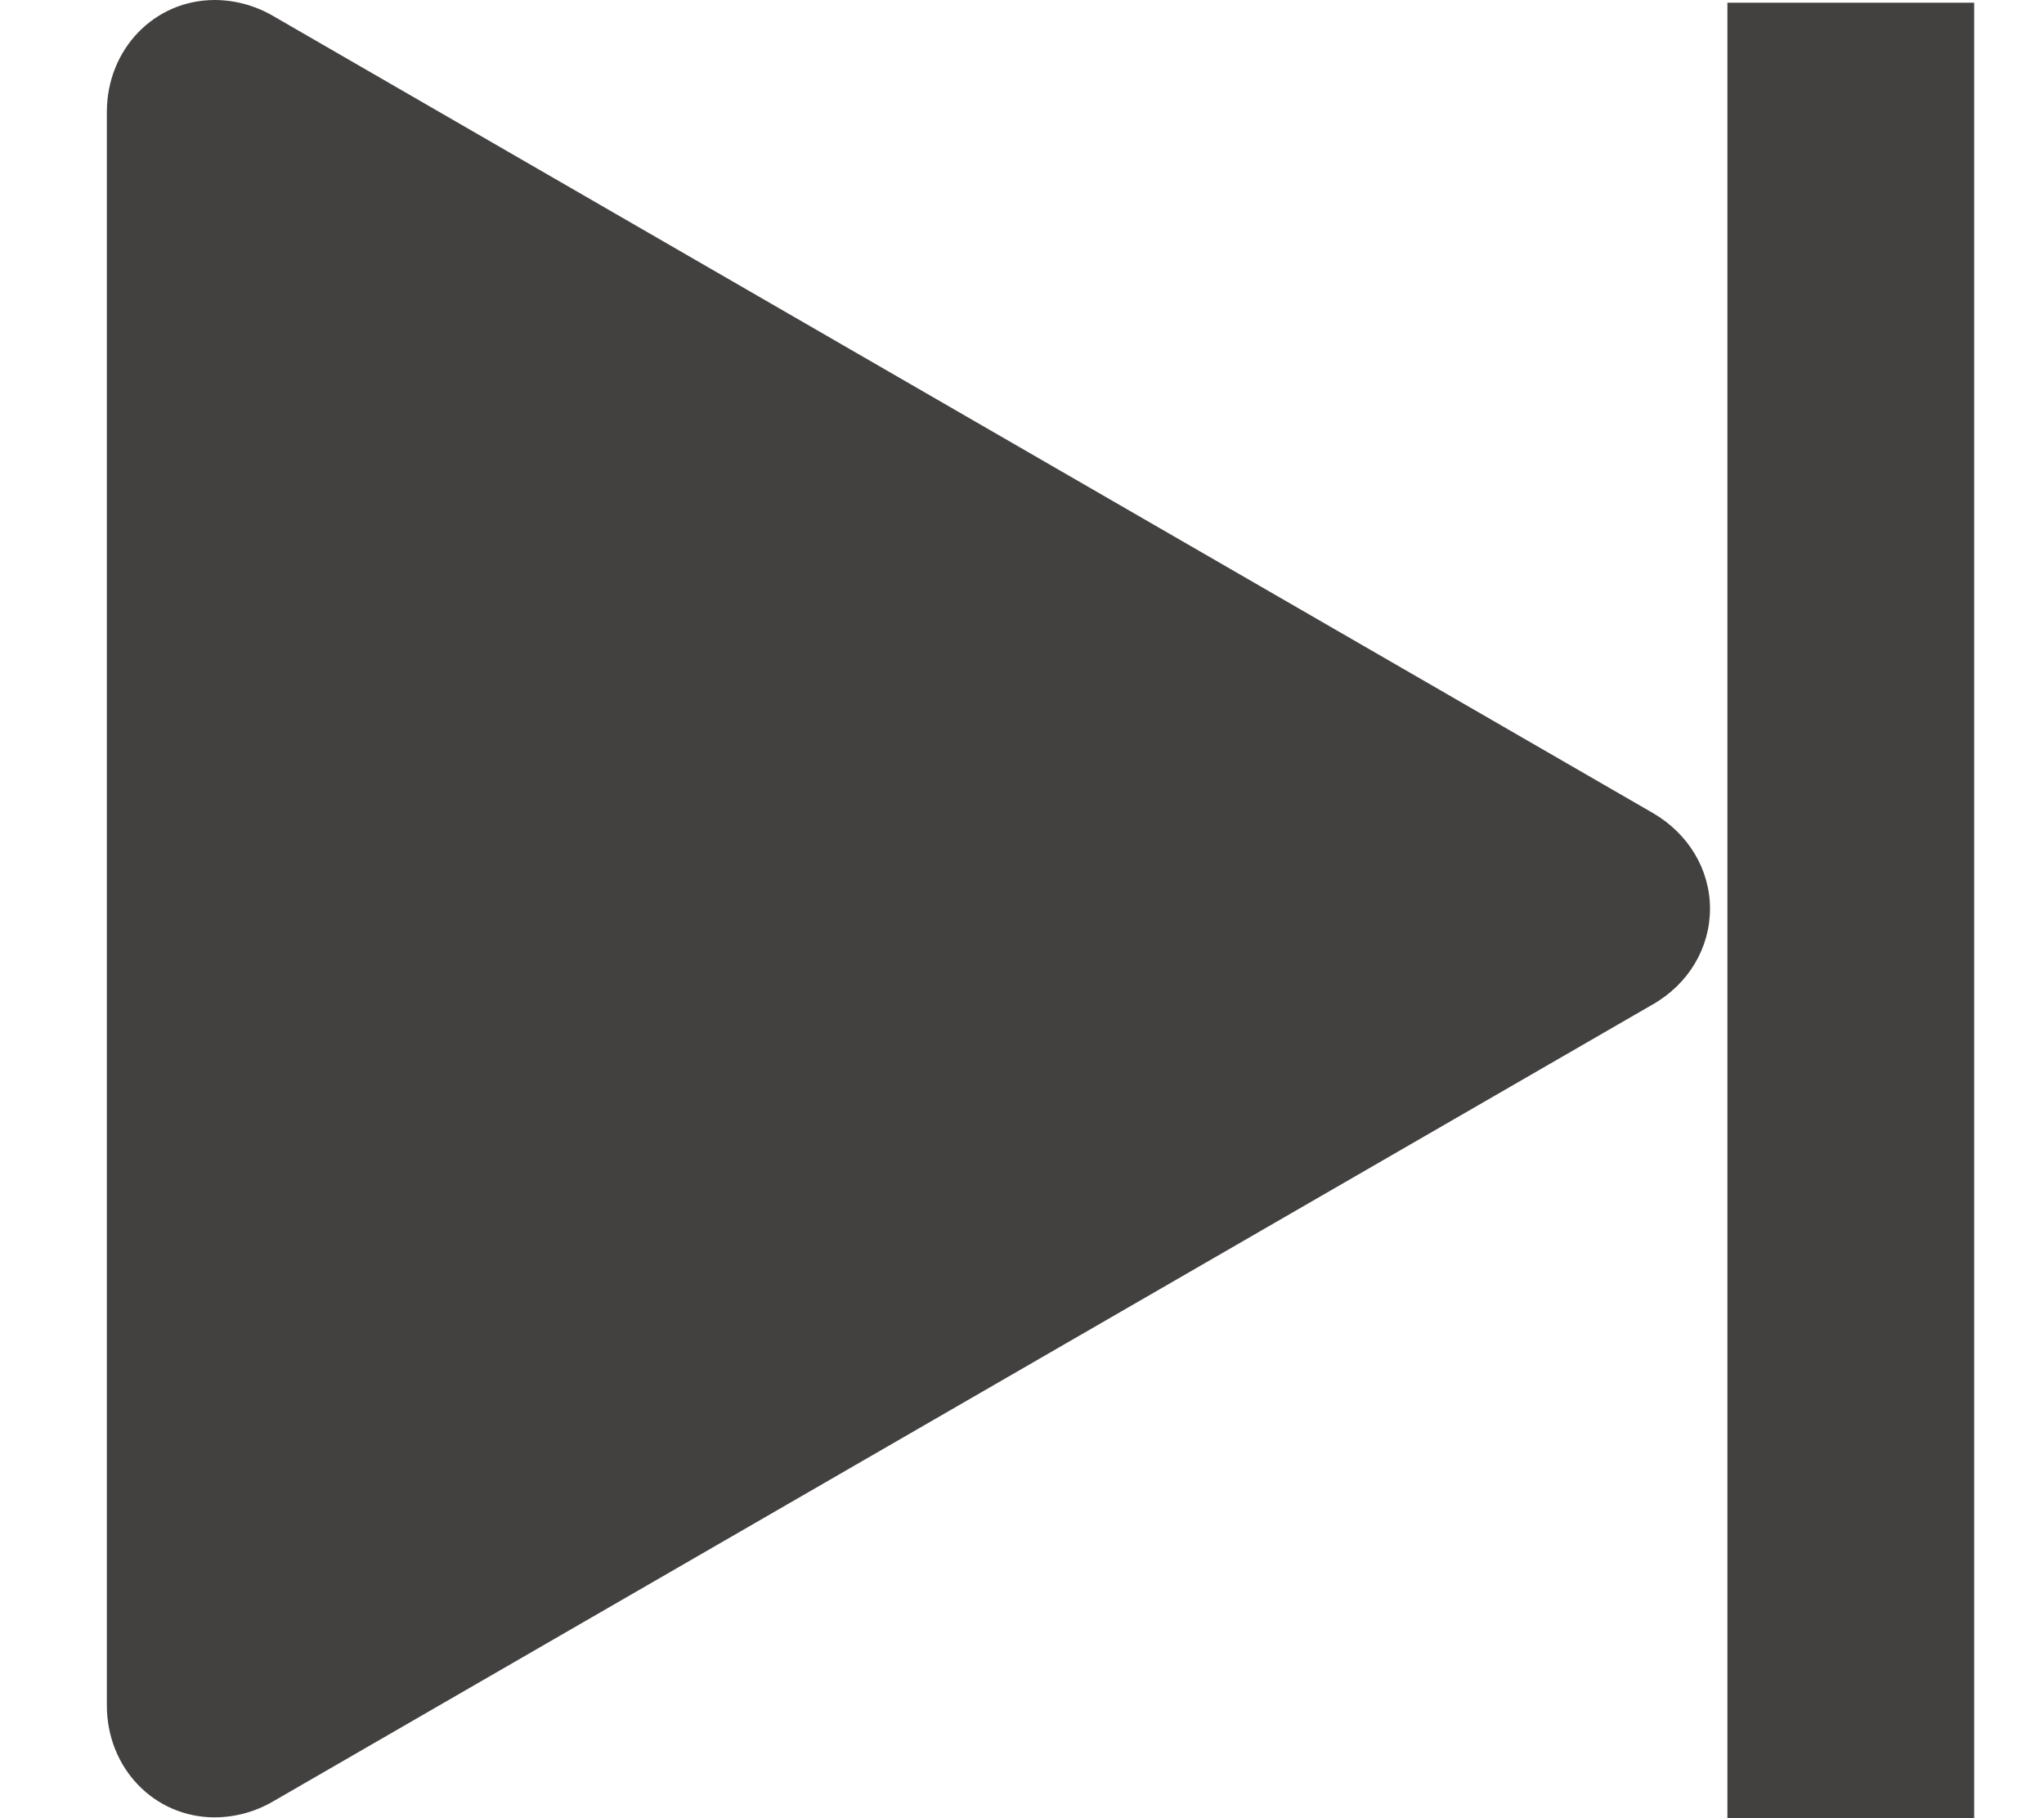
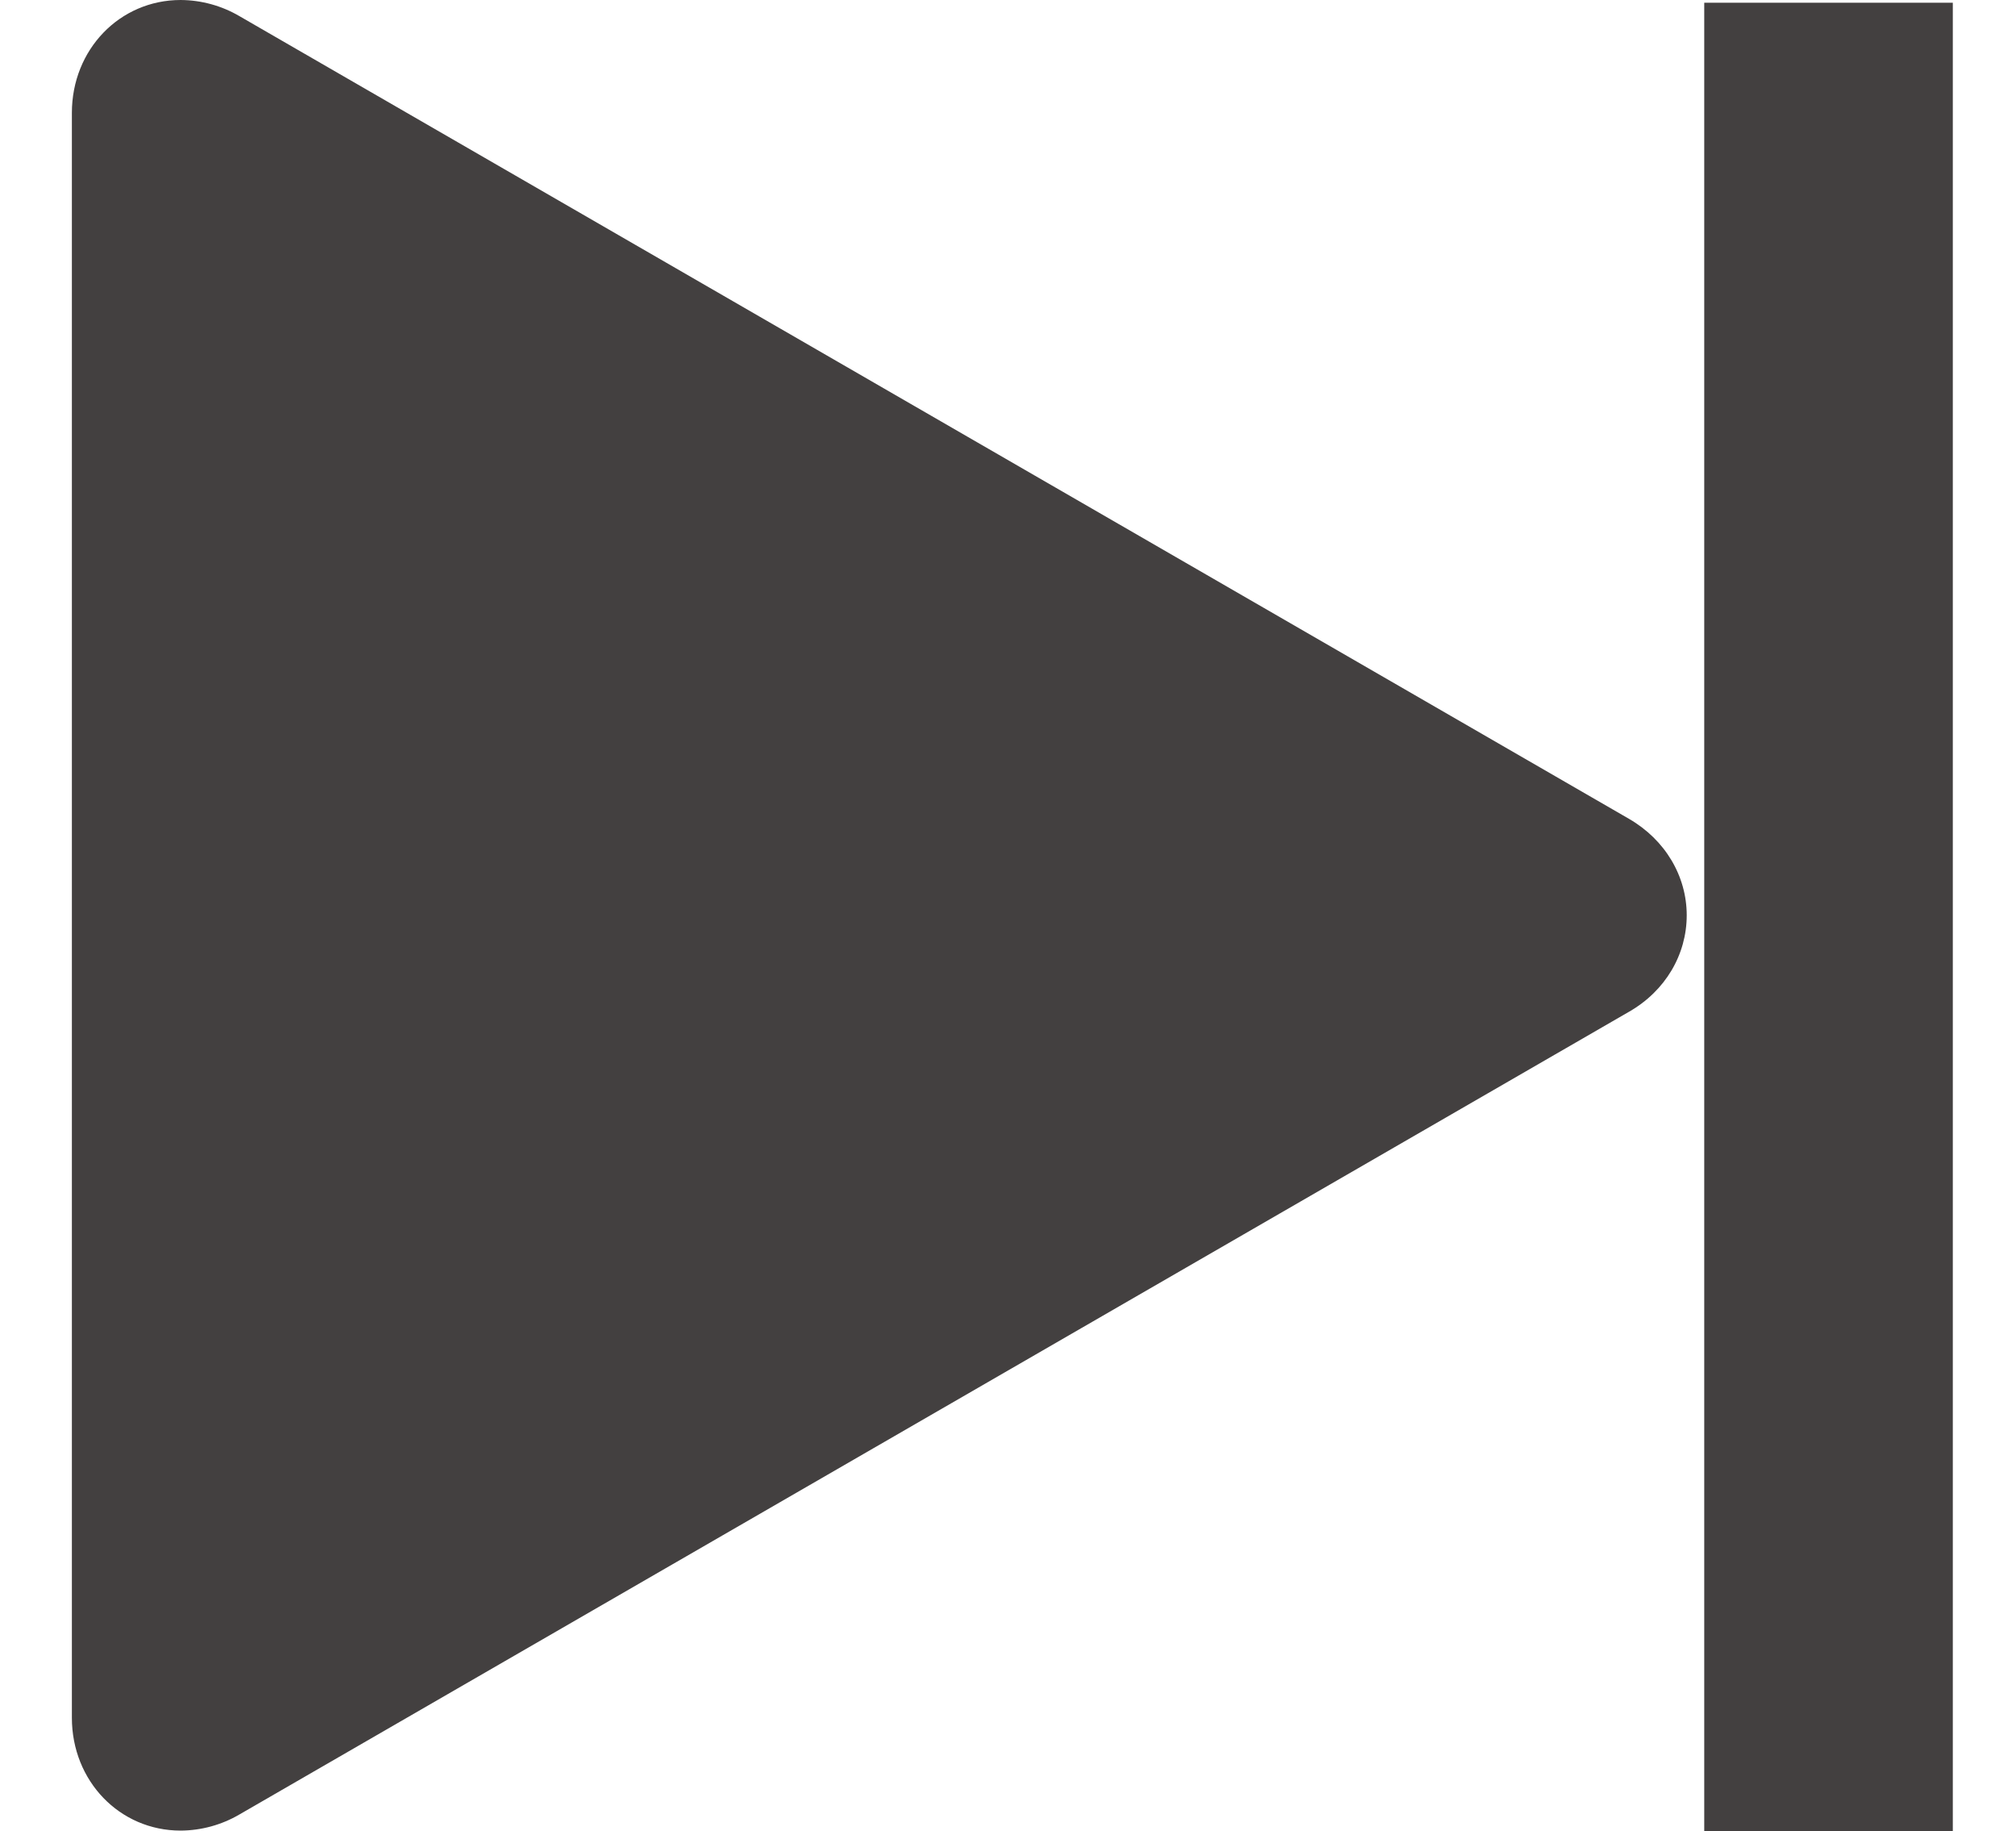
- <svg xmlns="http://www.w3.org/2000/svg" id="Layer_1" data-name="Layer 1" viewBox="0 0 576 512" version="1.1" width="576" height="512">
+ <svg xmlns="http://www.w3.org/2000/svg" id="Layer_1" data-name="Layer 1" viewBox="0 0 564 512" version="1.1" width="564" height="512">
  <defs id="defs112" />
-   <path d="M 60.54,512 C 43.48,512 30.11,498.14 30.11,480.44 V 31.55 C 30.12,13.86 43.48,0 60.55,0 A 32.94,32.94 0 0 1 77,4.52 L 465.7,229 c 10.13,5.85 16.18,16 16.18,27 0,11 -6,21.2 -16.18,27 L 77,507.48 A 32.92,32.92 0 0 1 60.55,512 Z" fill="#434040" id="path107" />
-   <rect style="fill:#434040;stroke-width:1.57" id="rect126" width="69.54" height="512" x="486.782" y="-512.764" transform="scale(1,-1)" />
+   <path d="M 50.54,512 C 33.48,512 20.11,498.14 20.11,480.44 V 31.55 C 20.12,13.86 33.48,0 50.55,0 A 32.94,32.94 0 0 1 67,4.52 L 455.7,229 c 10.13,5.85 16.18,16 16.18,27 0,11 -6,21.2 -16.18,27 L 67,507.48 A 32.92,32.92 0 0 1 50.55,512 Z" fill="#434040" id="path107" />
+   <rect style="fill:#434040;stroke-width:1.57" id="rect126" width="69.54" height="512" x="476.782" y="-512.764" transform="scale(1,-1)" />
</svg>
